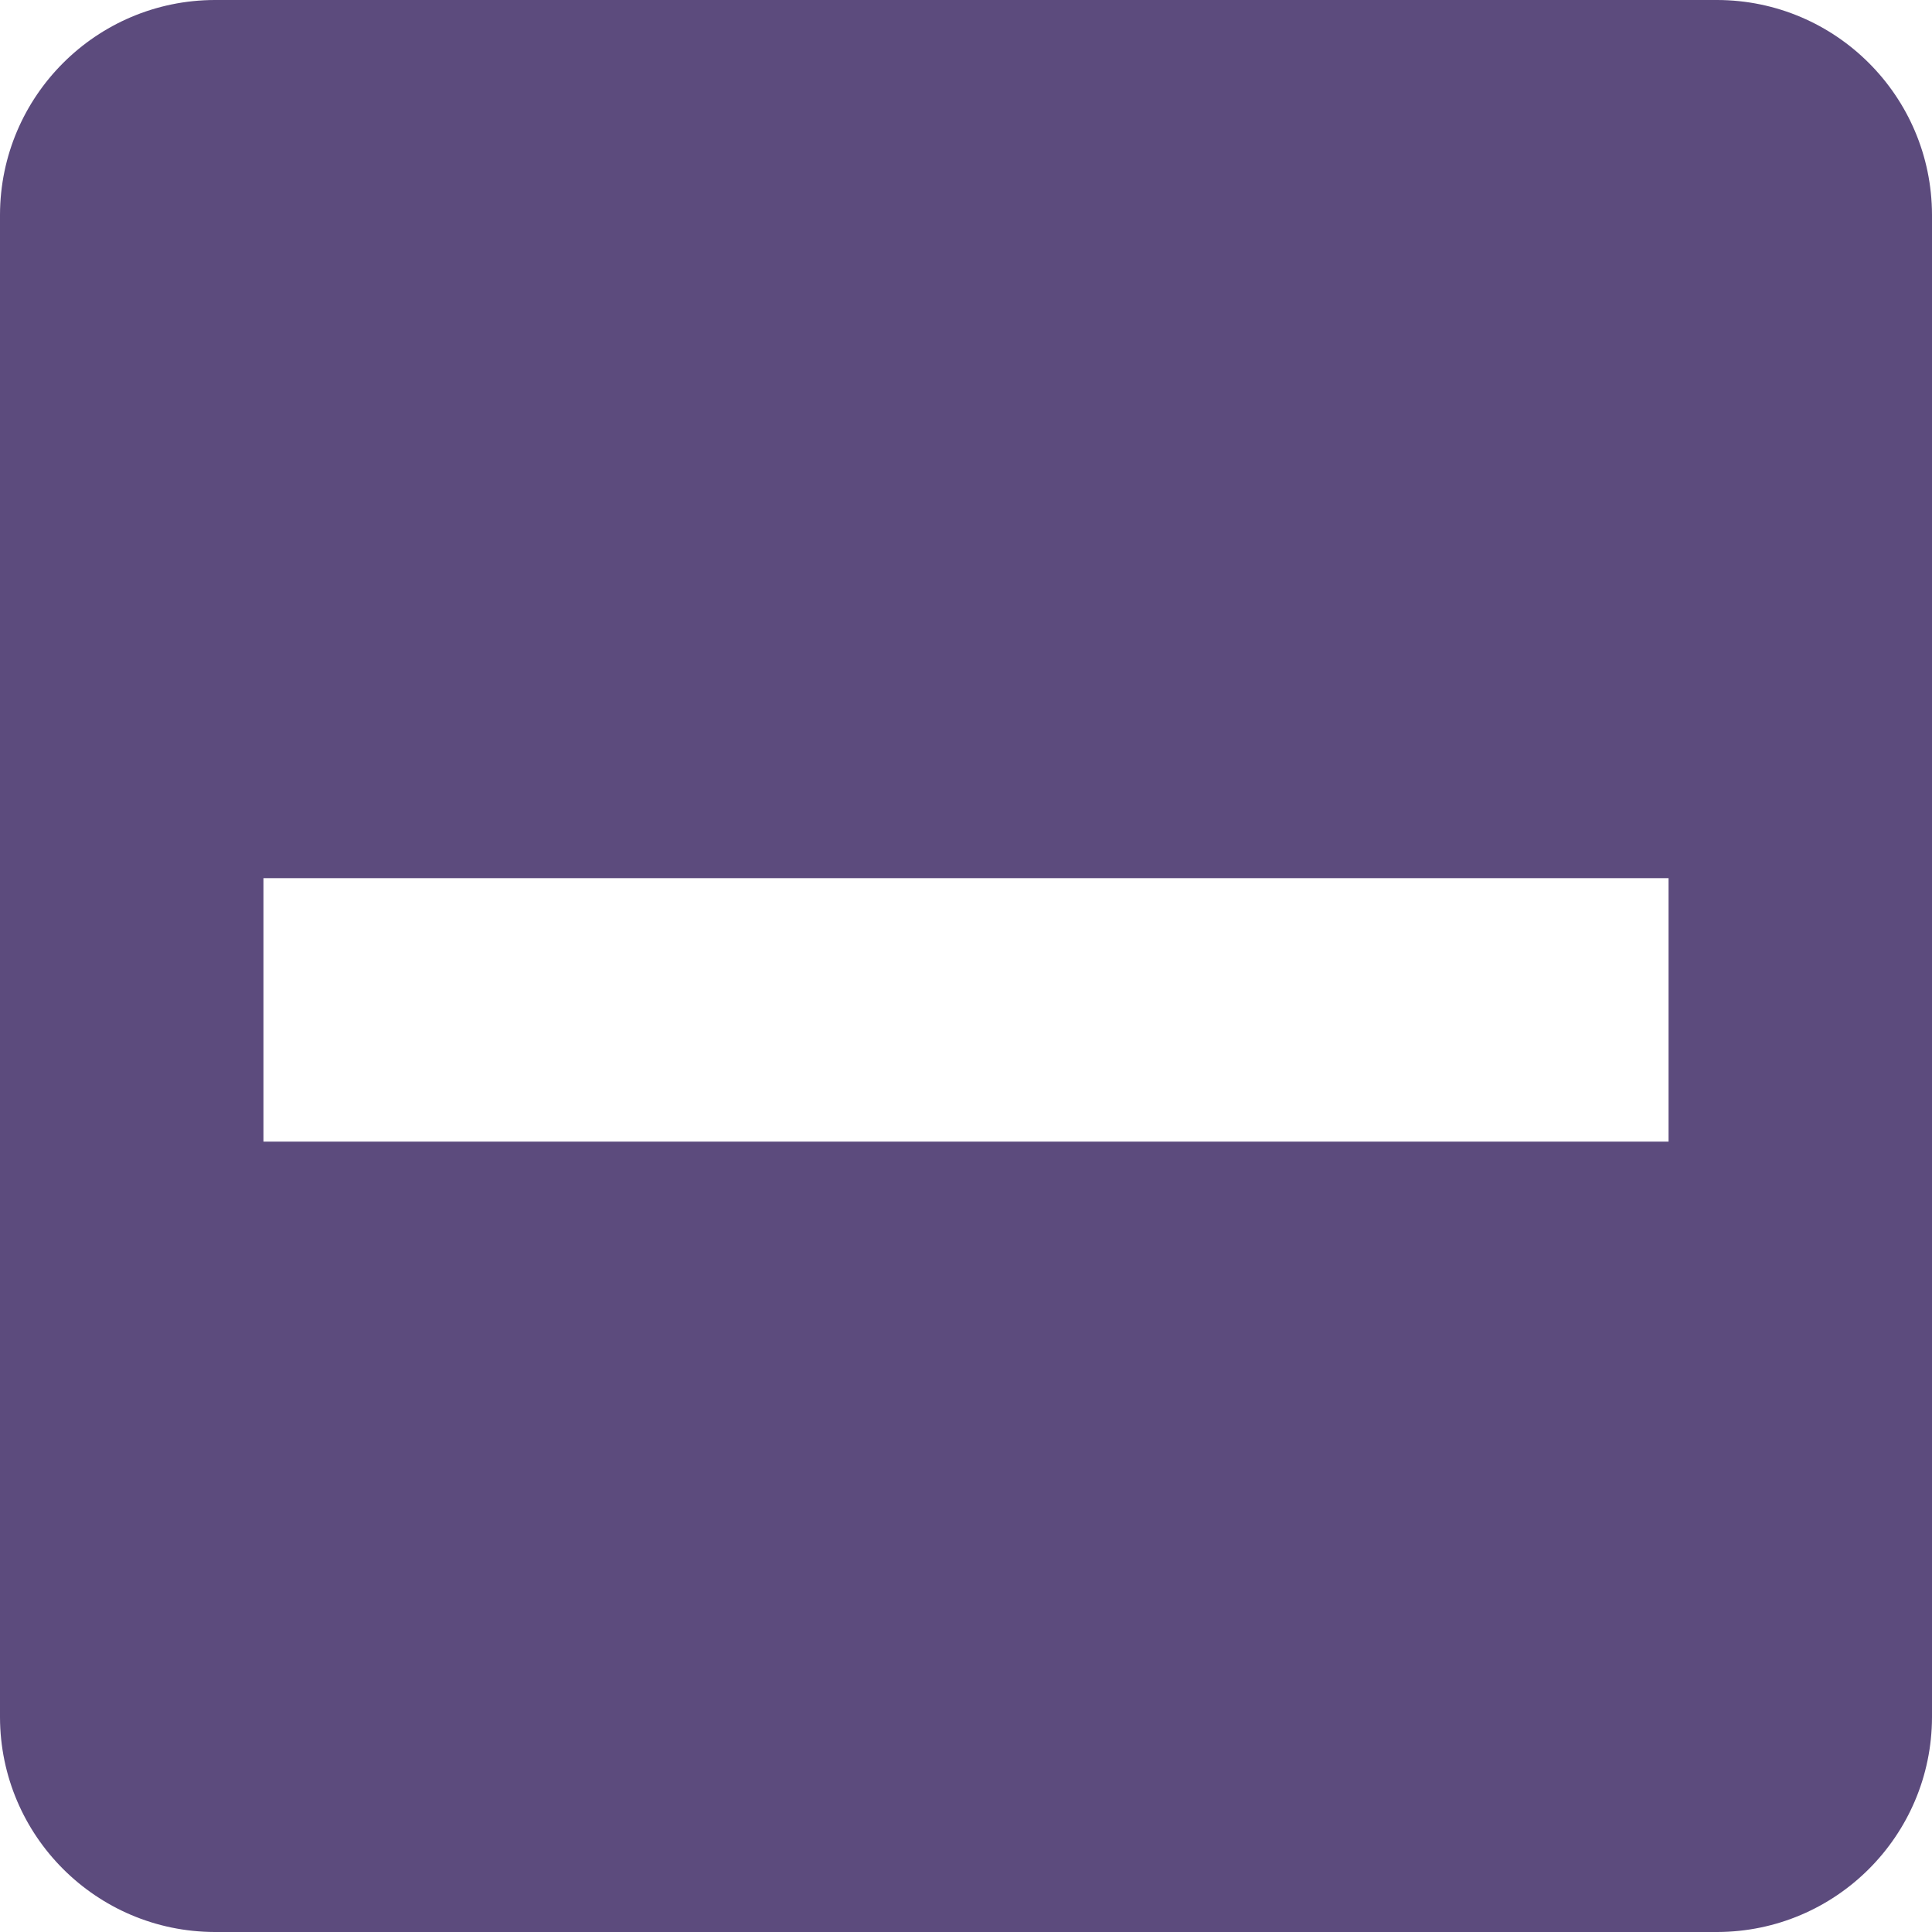
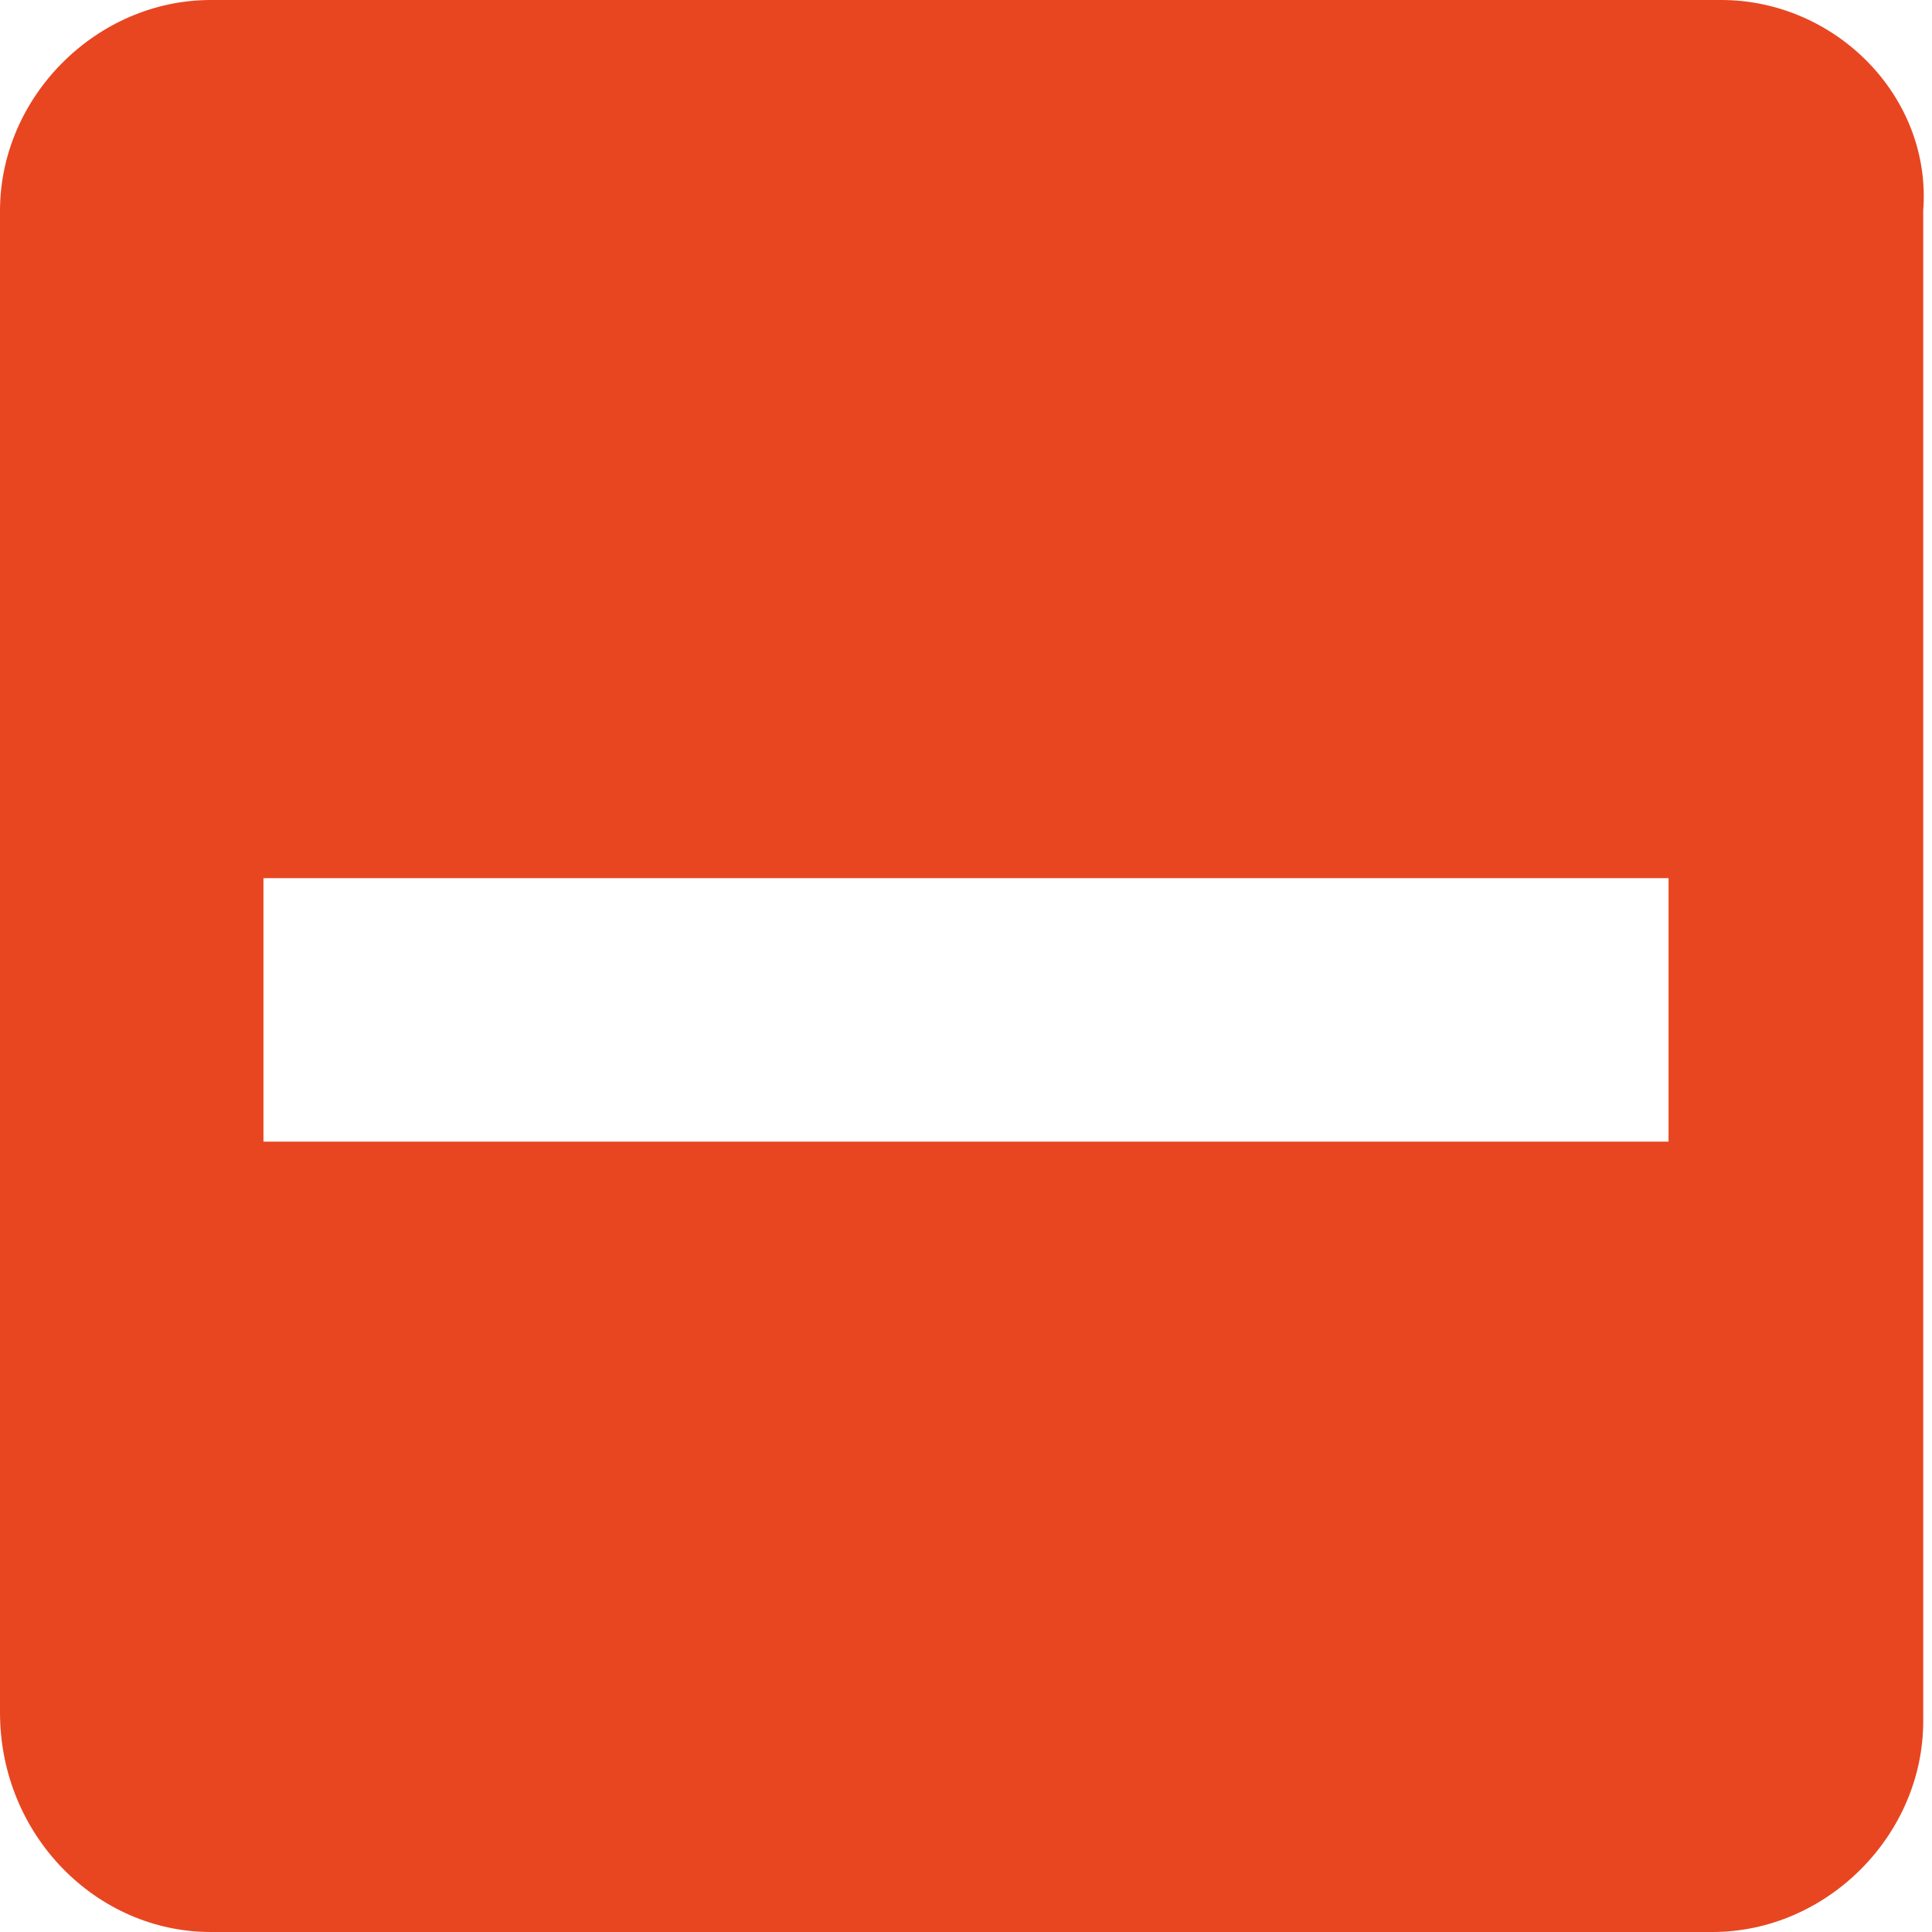
- <svg xmlns="http://www.w3.org/2000/svg" width="22px" height="22px" viewBox="0 0 22 22" version="1.1">
-   <g id="Page-1" stroke="none" stroke-width="1" fill="none" fill-rule="evenodd">
-     <g id="ic-check-active" transform="translate(-1, -1)">
-       <g id="Group_8199" transform="translate(1, 1)" fill="#5C4B7D">
-         <path d="M19.556,0 L2.444,0 C1.096,0.004 0.004,1.096 4.4408921e-16,2.444 L4.4408921e-16,19.556 C0.004,20.904 1.096,21.996 2.444,22 L19.556,22 C20.904,21.996 21.996,20.904 22,19.556 L22,2.444 C21.996,1.096 20.904,0.004 19.556,0 Z M3,10 L19,10 L19,13 L3,13 L3,10 Z" id="check_on_light" />
-       </g>
-       <polygon id="Rectangle_4538" points="0 0 24 0 24 24 0 24" />
+ <svg xmlns="http://www.w3.org/2000/svg" version="1.1" id="Layer_1" x="0px" y="0px" viewBox="0 0 22 22" style="enable-background:new 0 0 22 22;" xml:space="preserve">
+   <style type="text/css">
+ 	.st0{fill:#E84621;}
+ 	.st1{fill:none;}
+ </style>
+   <g id="ic-check-active" transform="translate(-1, -1)">
+     <g id="Group_8199" transform="translate(1, 1)">
+       <path id="check_on_light" class="st0" d="M19.6,0H2.4C1.1,0,0,1.1,0,2.4v17.1C0,20.9,1.1,22,2.4,22h17.1c1.3,0,2.4-1.1,2.4-2.4    V2.4C22,1.1,20.9,0,19.6,0z M3,10h16v3H3V10z" />
    </g>
+     <polygon id="Rectangle_4538" class="st1" points="0,0 24,0 24,24 0,24  " />
  </g>
</svg>
